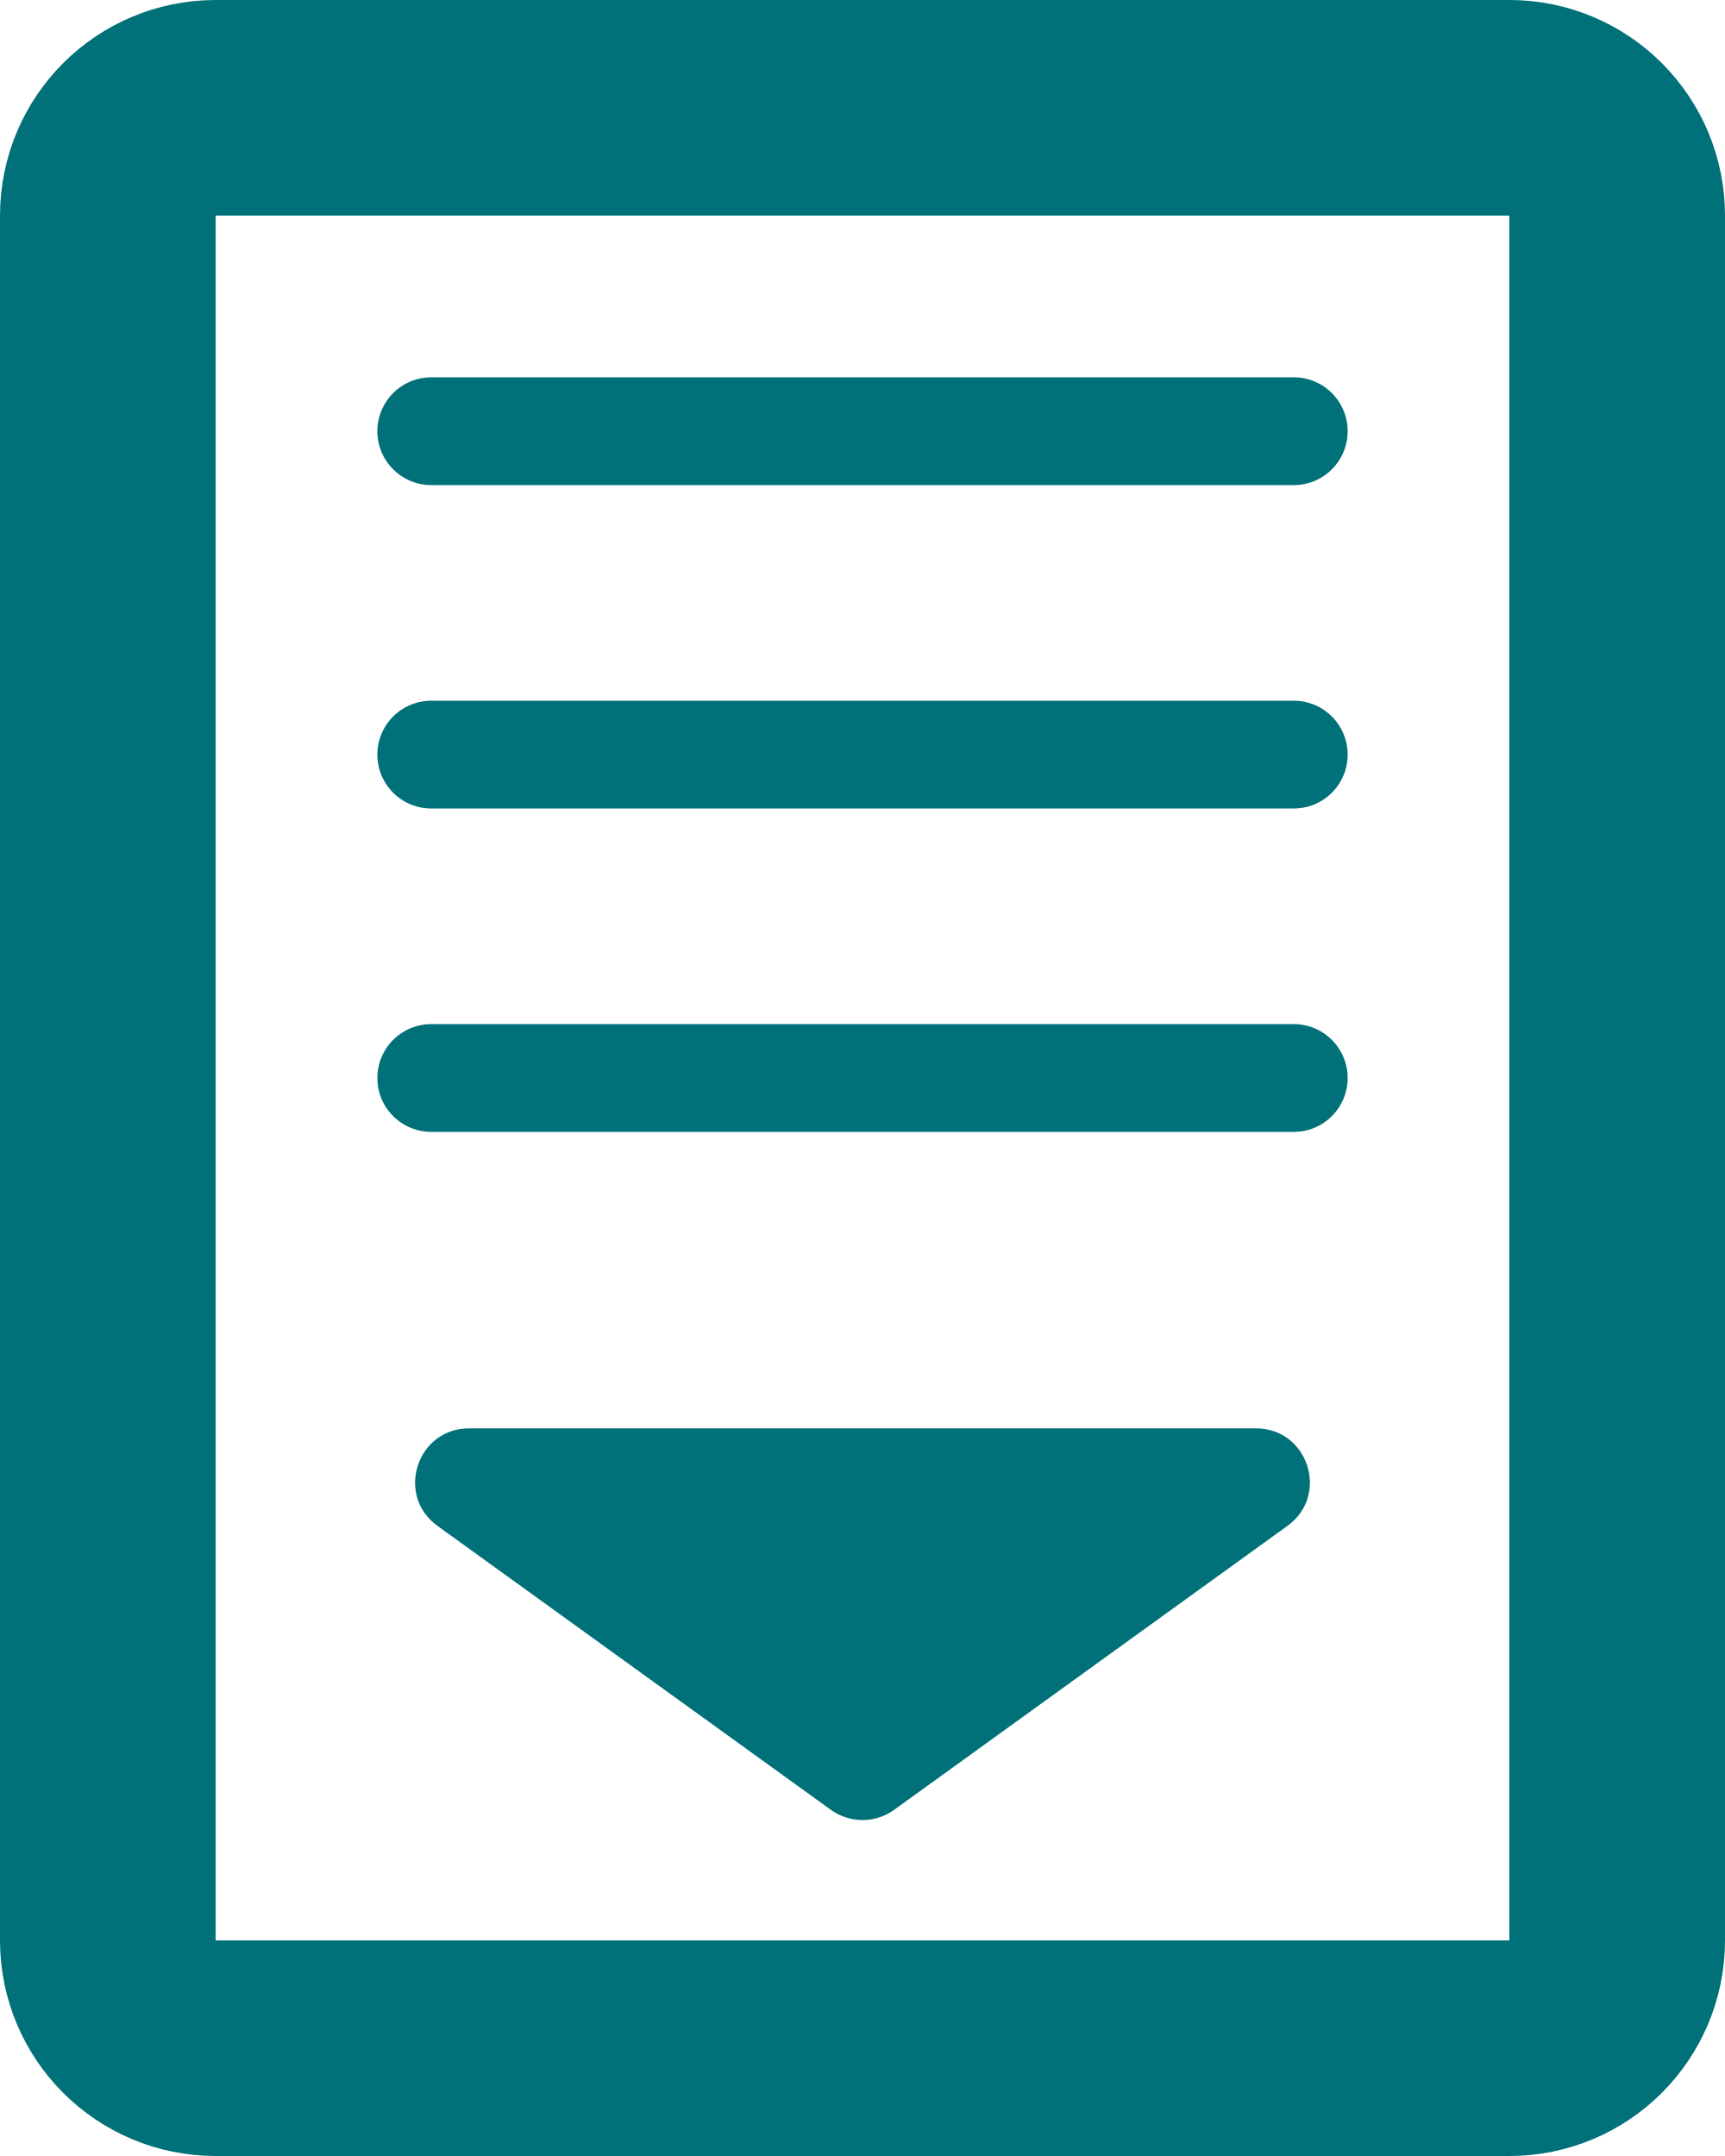
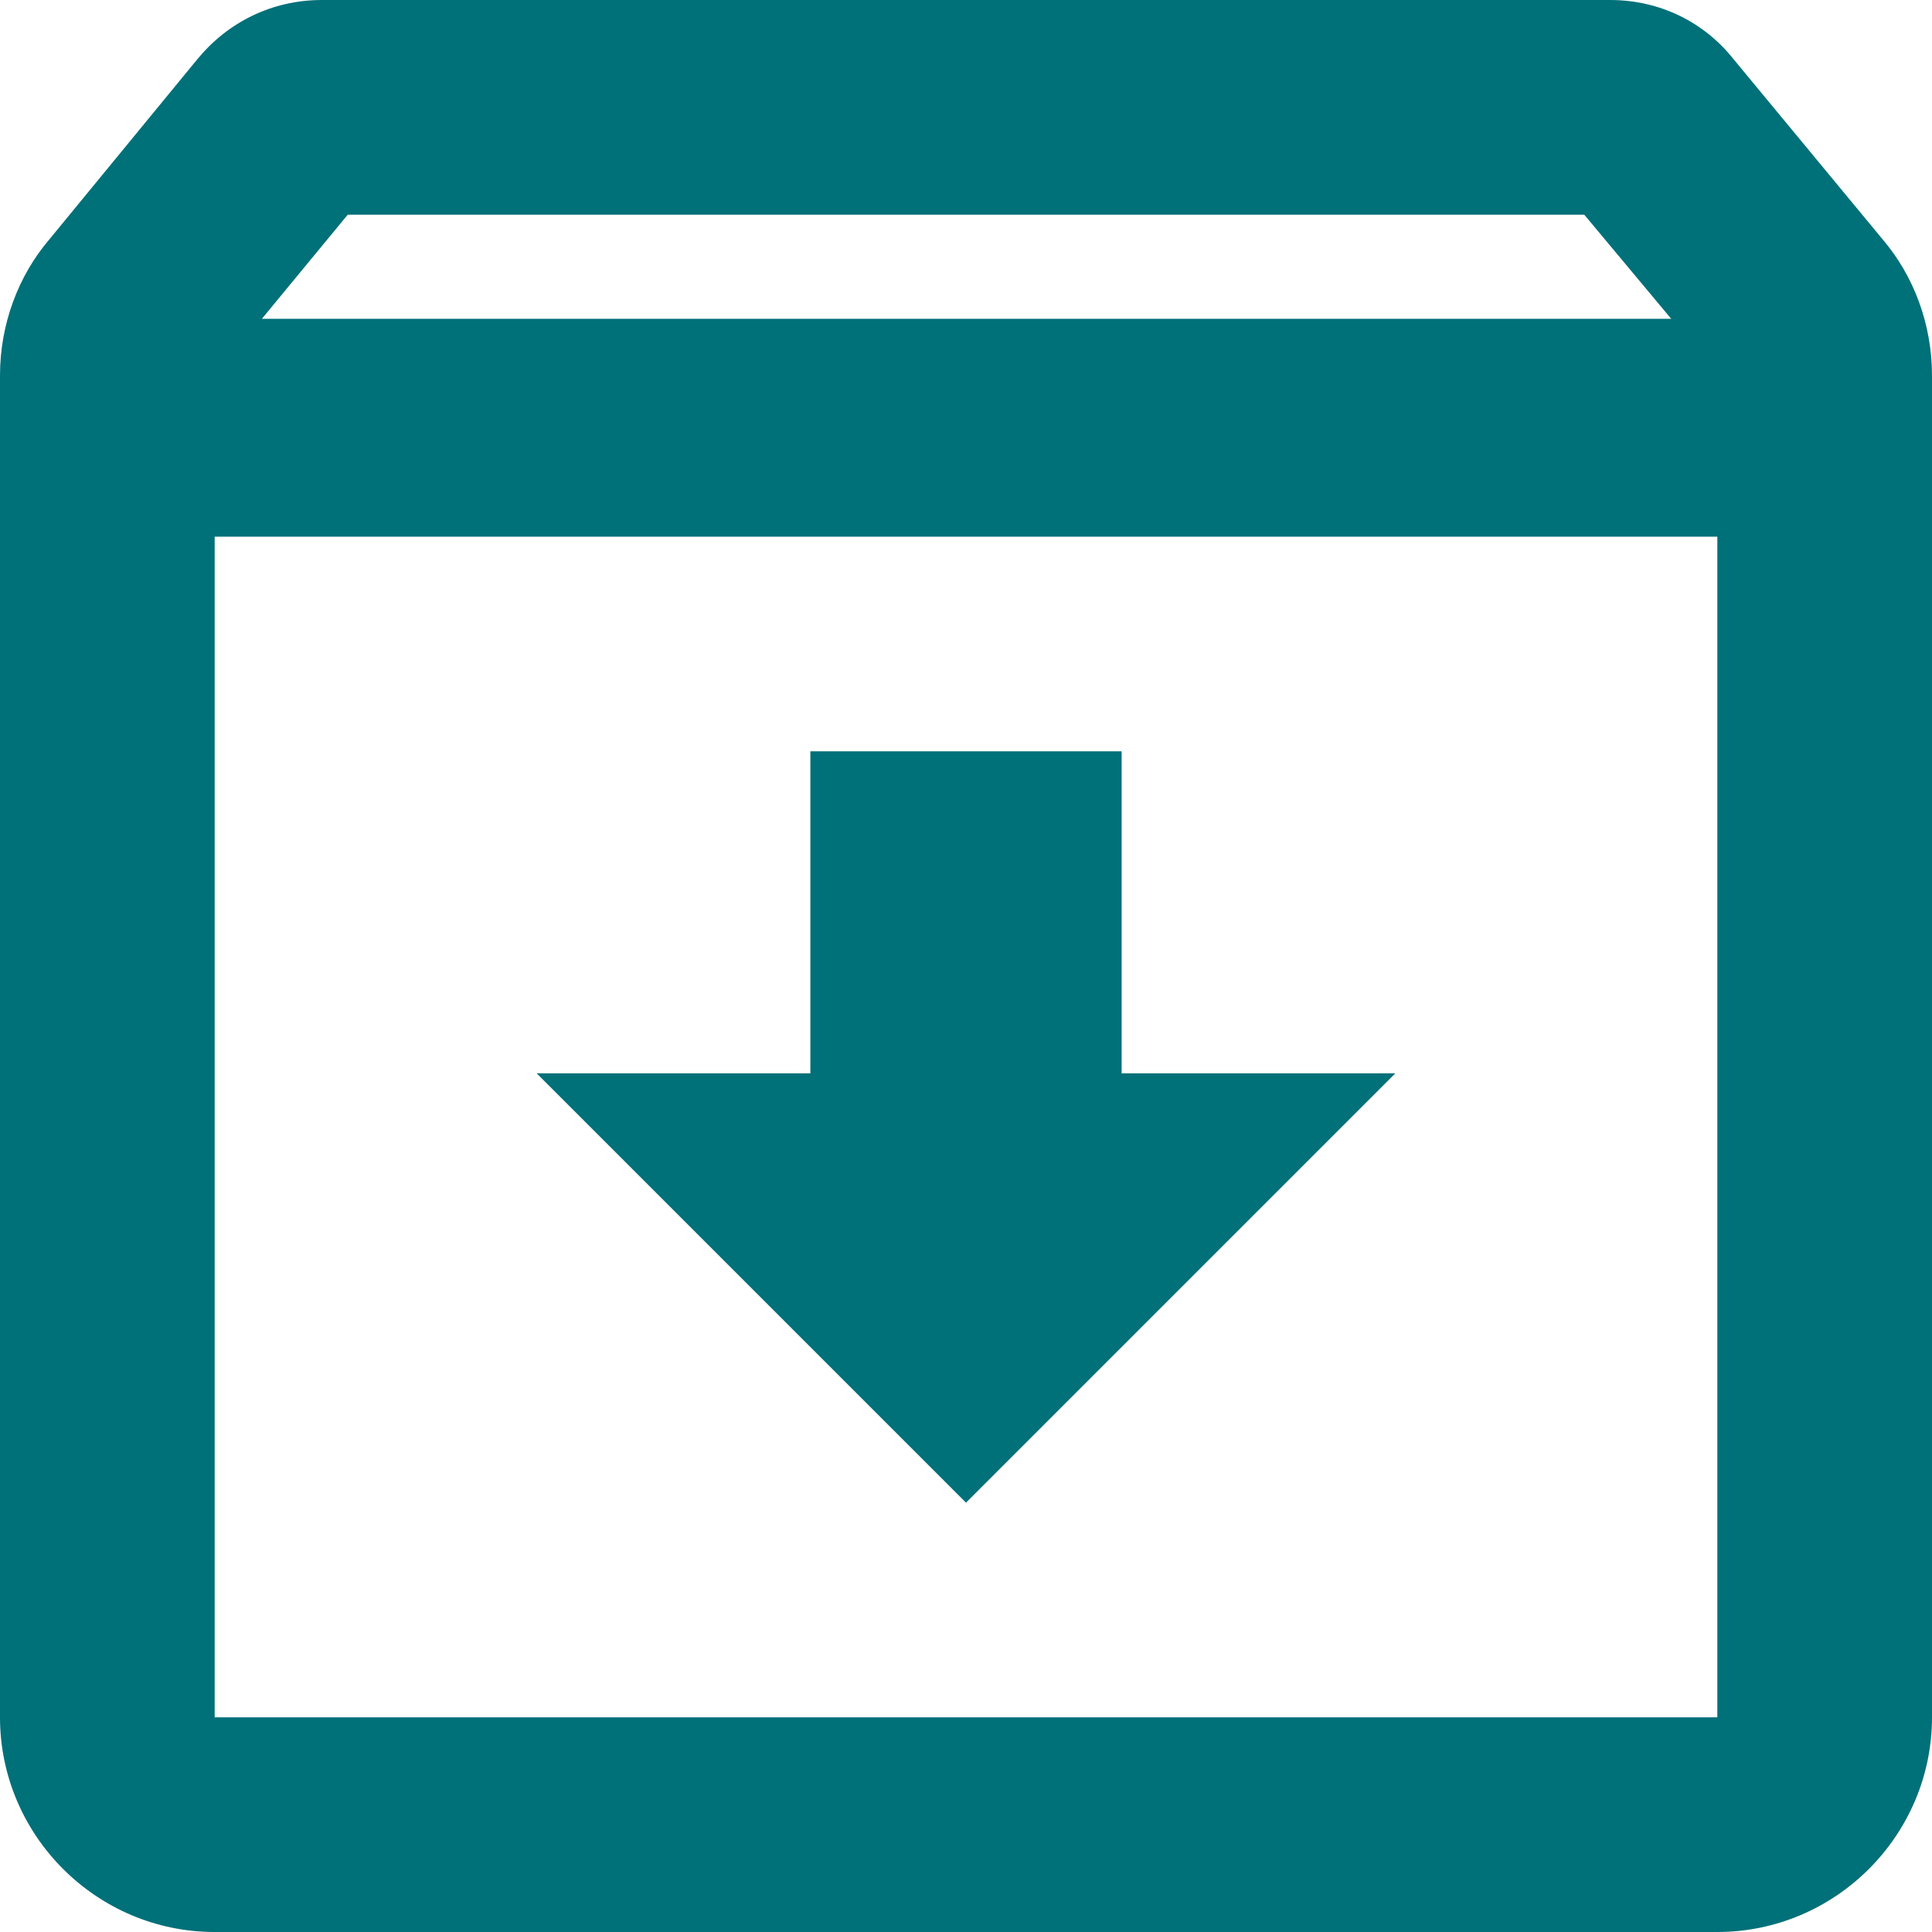
- <svg xmlns="http://www.w3.org/2000/svg" width="16" height="20" viewBox="0 0 16 20" fill="none">
-   <rect x="1" y="1" width="14" height="18" rx="1" stroke="#007079" stroke-width="2" />
-   <path d="M8.293 16.789C8.118 16.915 7.882 16.915 7.707 16.789L4.058 14.155C3.665 13.871 3.866 13.25 4.351 13.25L11.649 13.25C12.134 13.25 12.335 13.871 11.941 14.155L8.293 16.789Z" fill="#007079" />
-   <path d="M4 4H12" stroke="#007079" stroke-linecap="round" stroke-linejoin="round" />
-   <path d="M4 7H12" stroke="#007079" stroke-linecap="round" stroke-linejoin="round" />
-   <path d="M4 10H12" stroke="#007079" stroke-linecap="round" stroke-linejoin="round" />
+ <svg xmlns="http://www.w3.org/2000/svg" width="18" height="18" viewBox="0 0 18 18" fill="none">
+   <path fill-rule="evenodd" clip-rule="evenodd" d="M16.15 0.55L17.54 2.23C17.83 2.57 18 3.02 18 3.5V16C18 17.1 17.1 18 16 18H2C0.9 18 0 17.1 0 16V3.5C0 3.02 0.17 2.57 0.46 2.23L1.84 0.55C2.12 0.21 2.53 0 3 0H15C15.47 0 15.88 0.21 16.15 0.55ZM14.76 2H3.24L2.44 2.97H15.57L14.76 2ZM2 16V5H16V16H2ZM7.55 7H10.45V10H13L9 14L5 10H7.55V7Z" fill="#007079" />
</svg>
